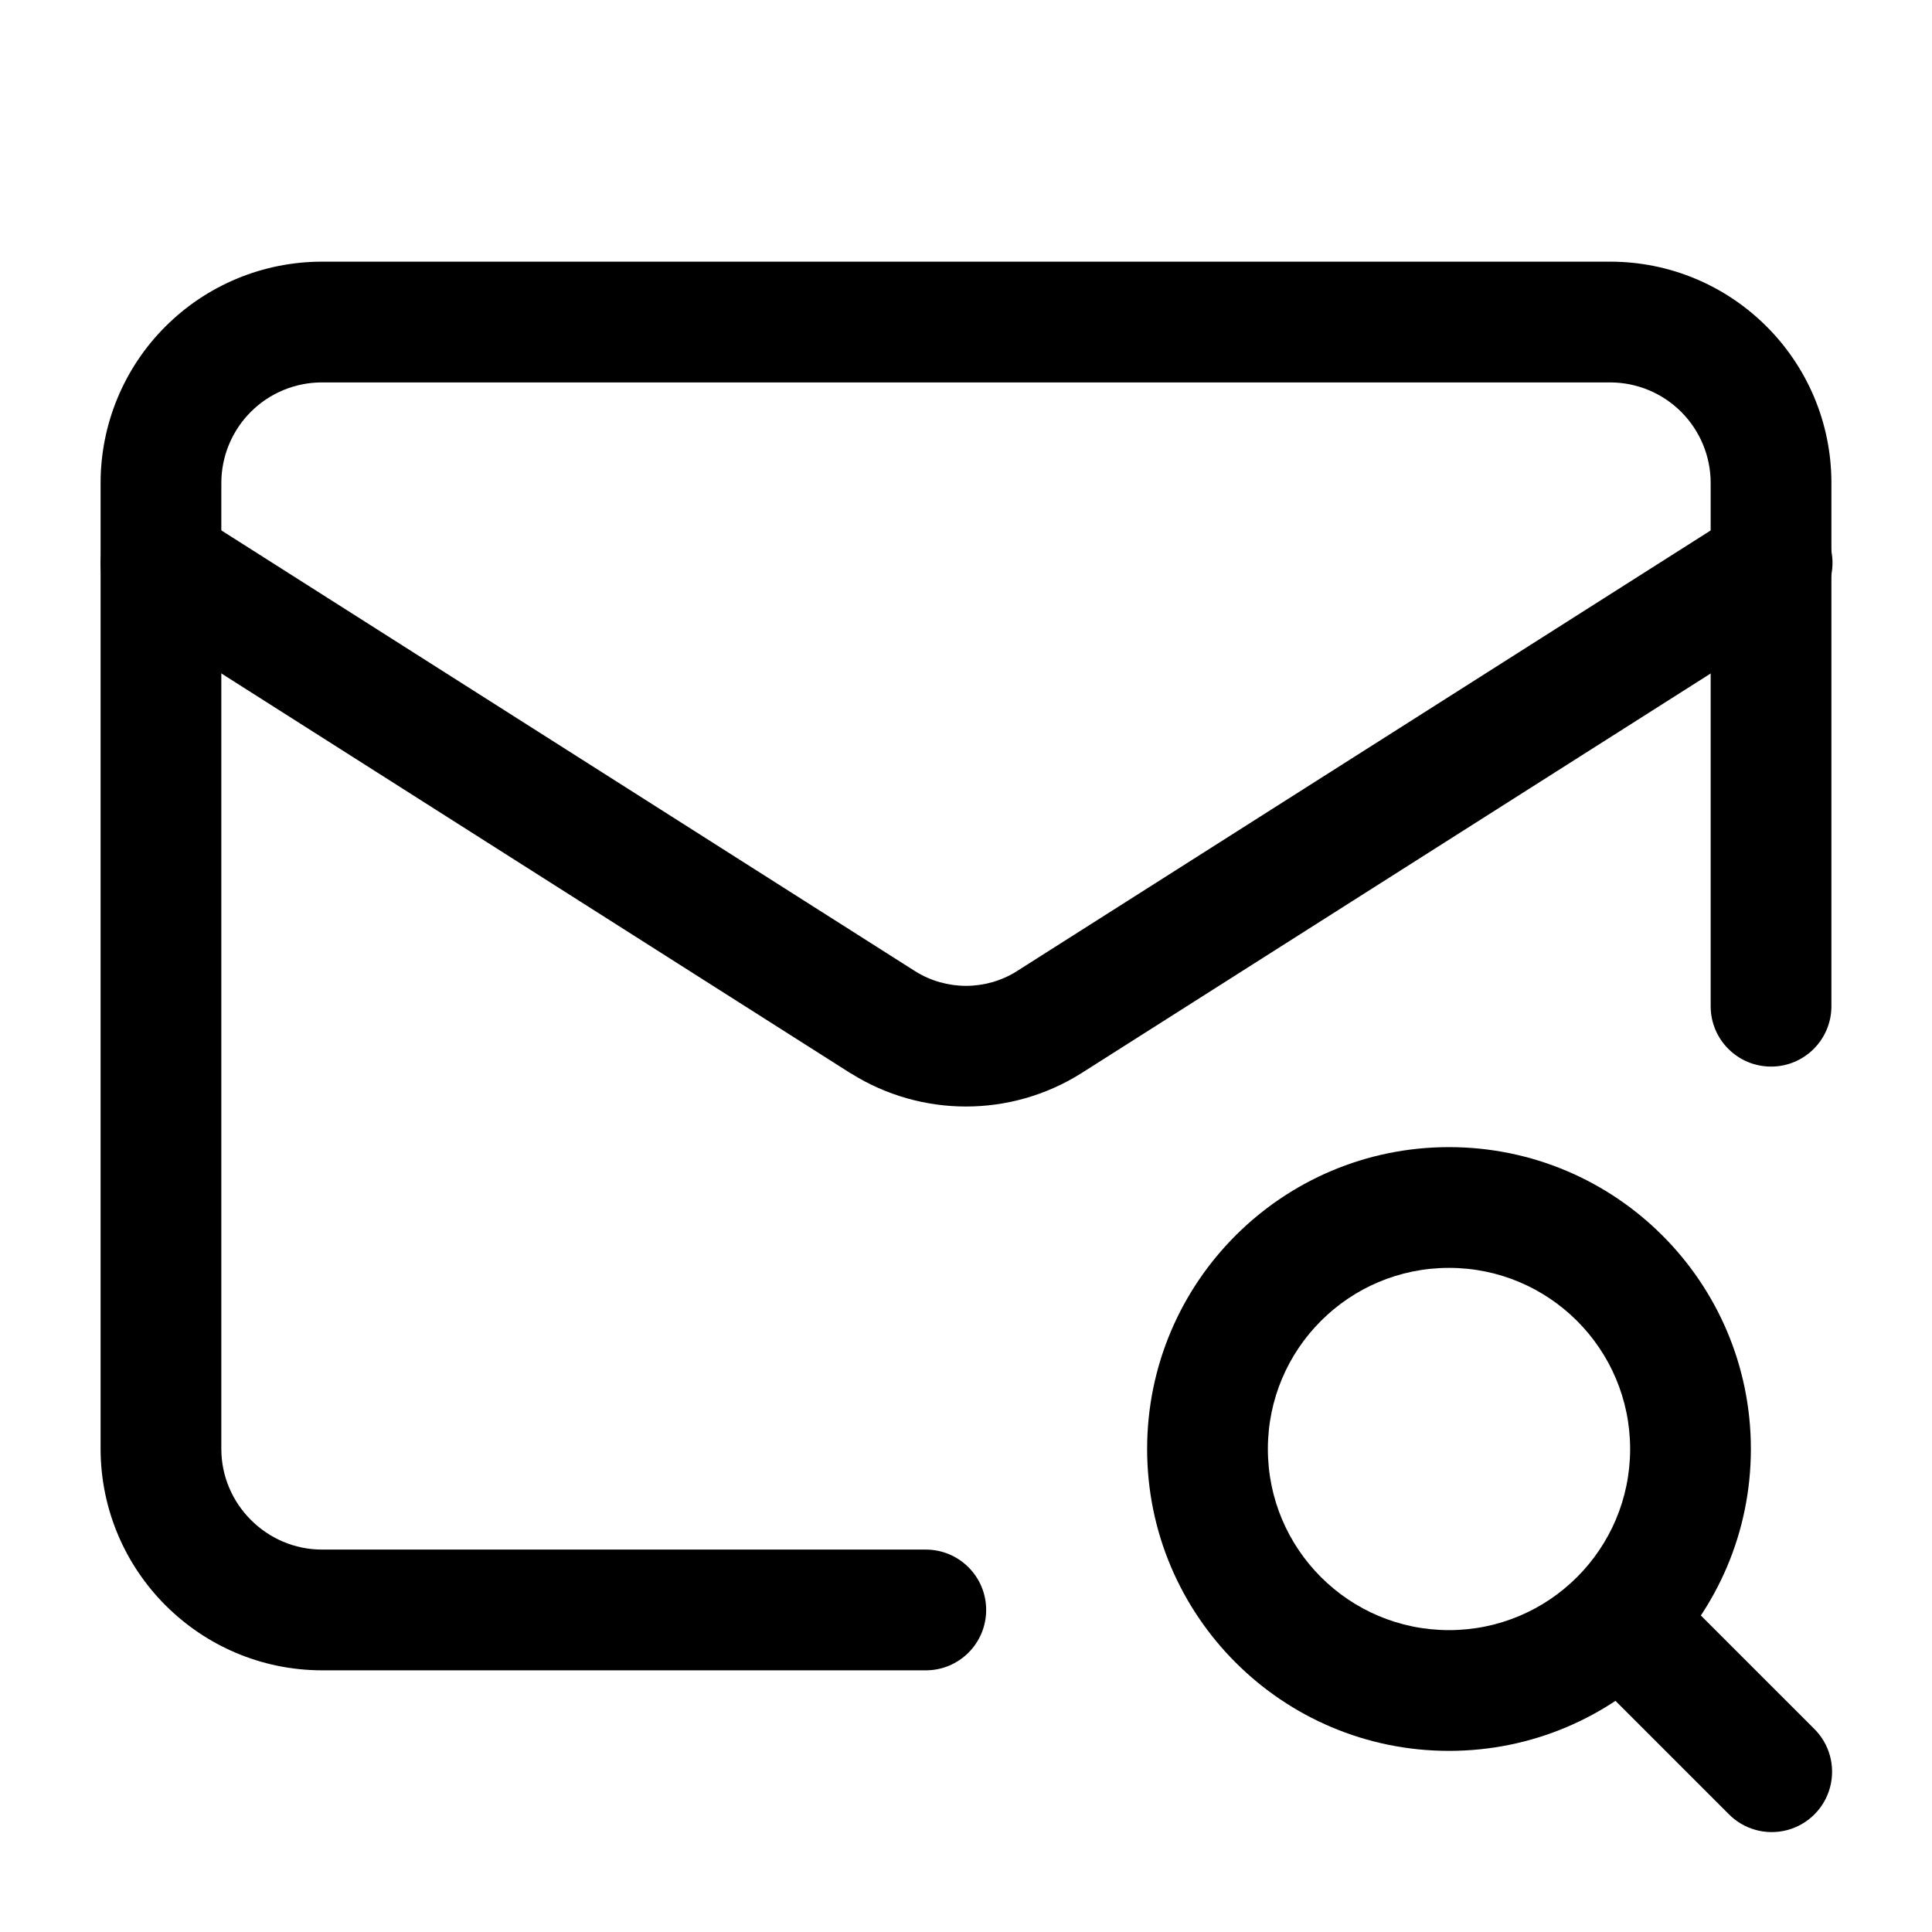
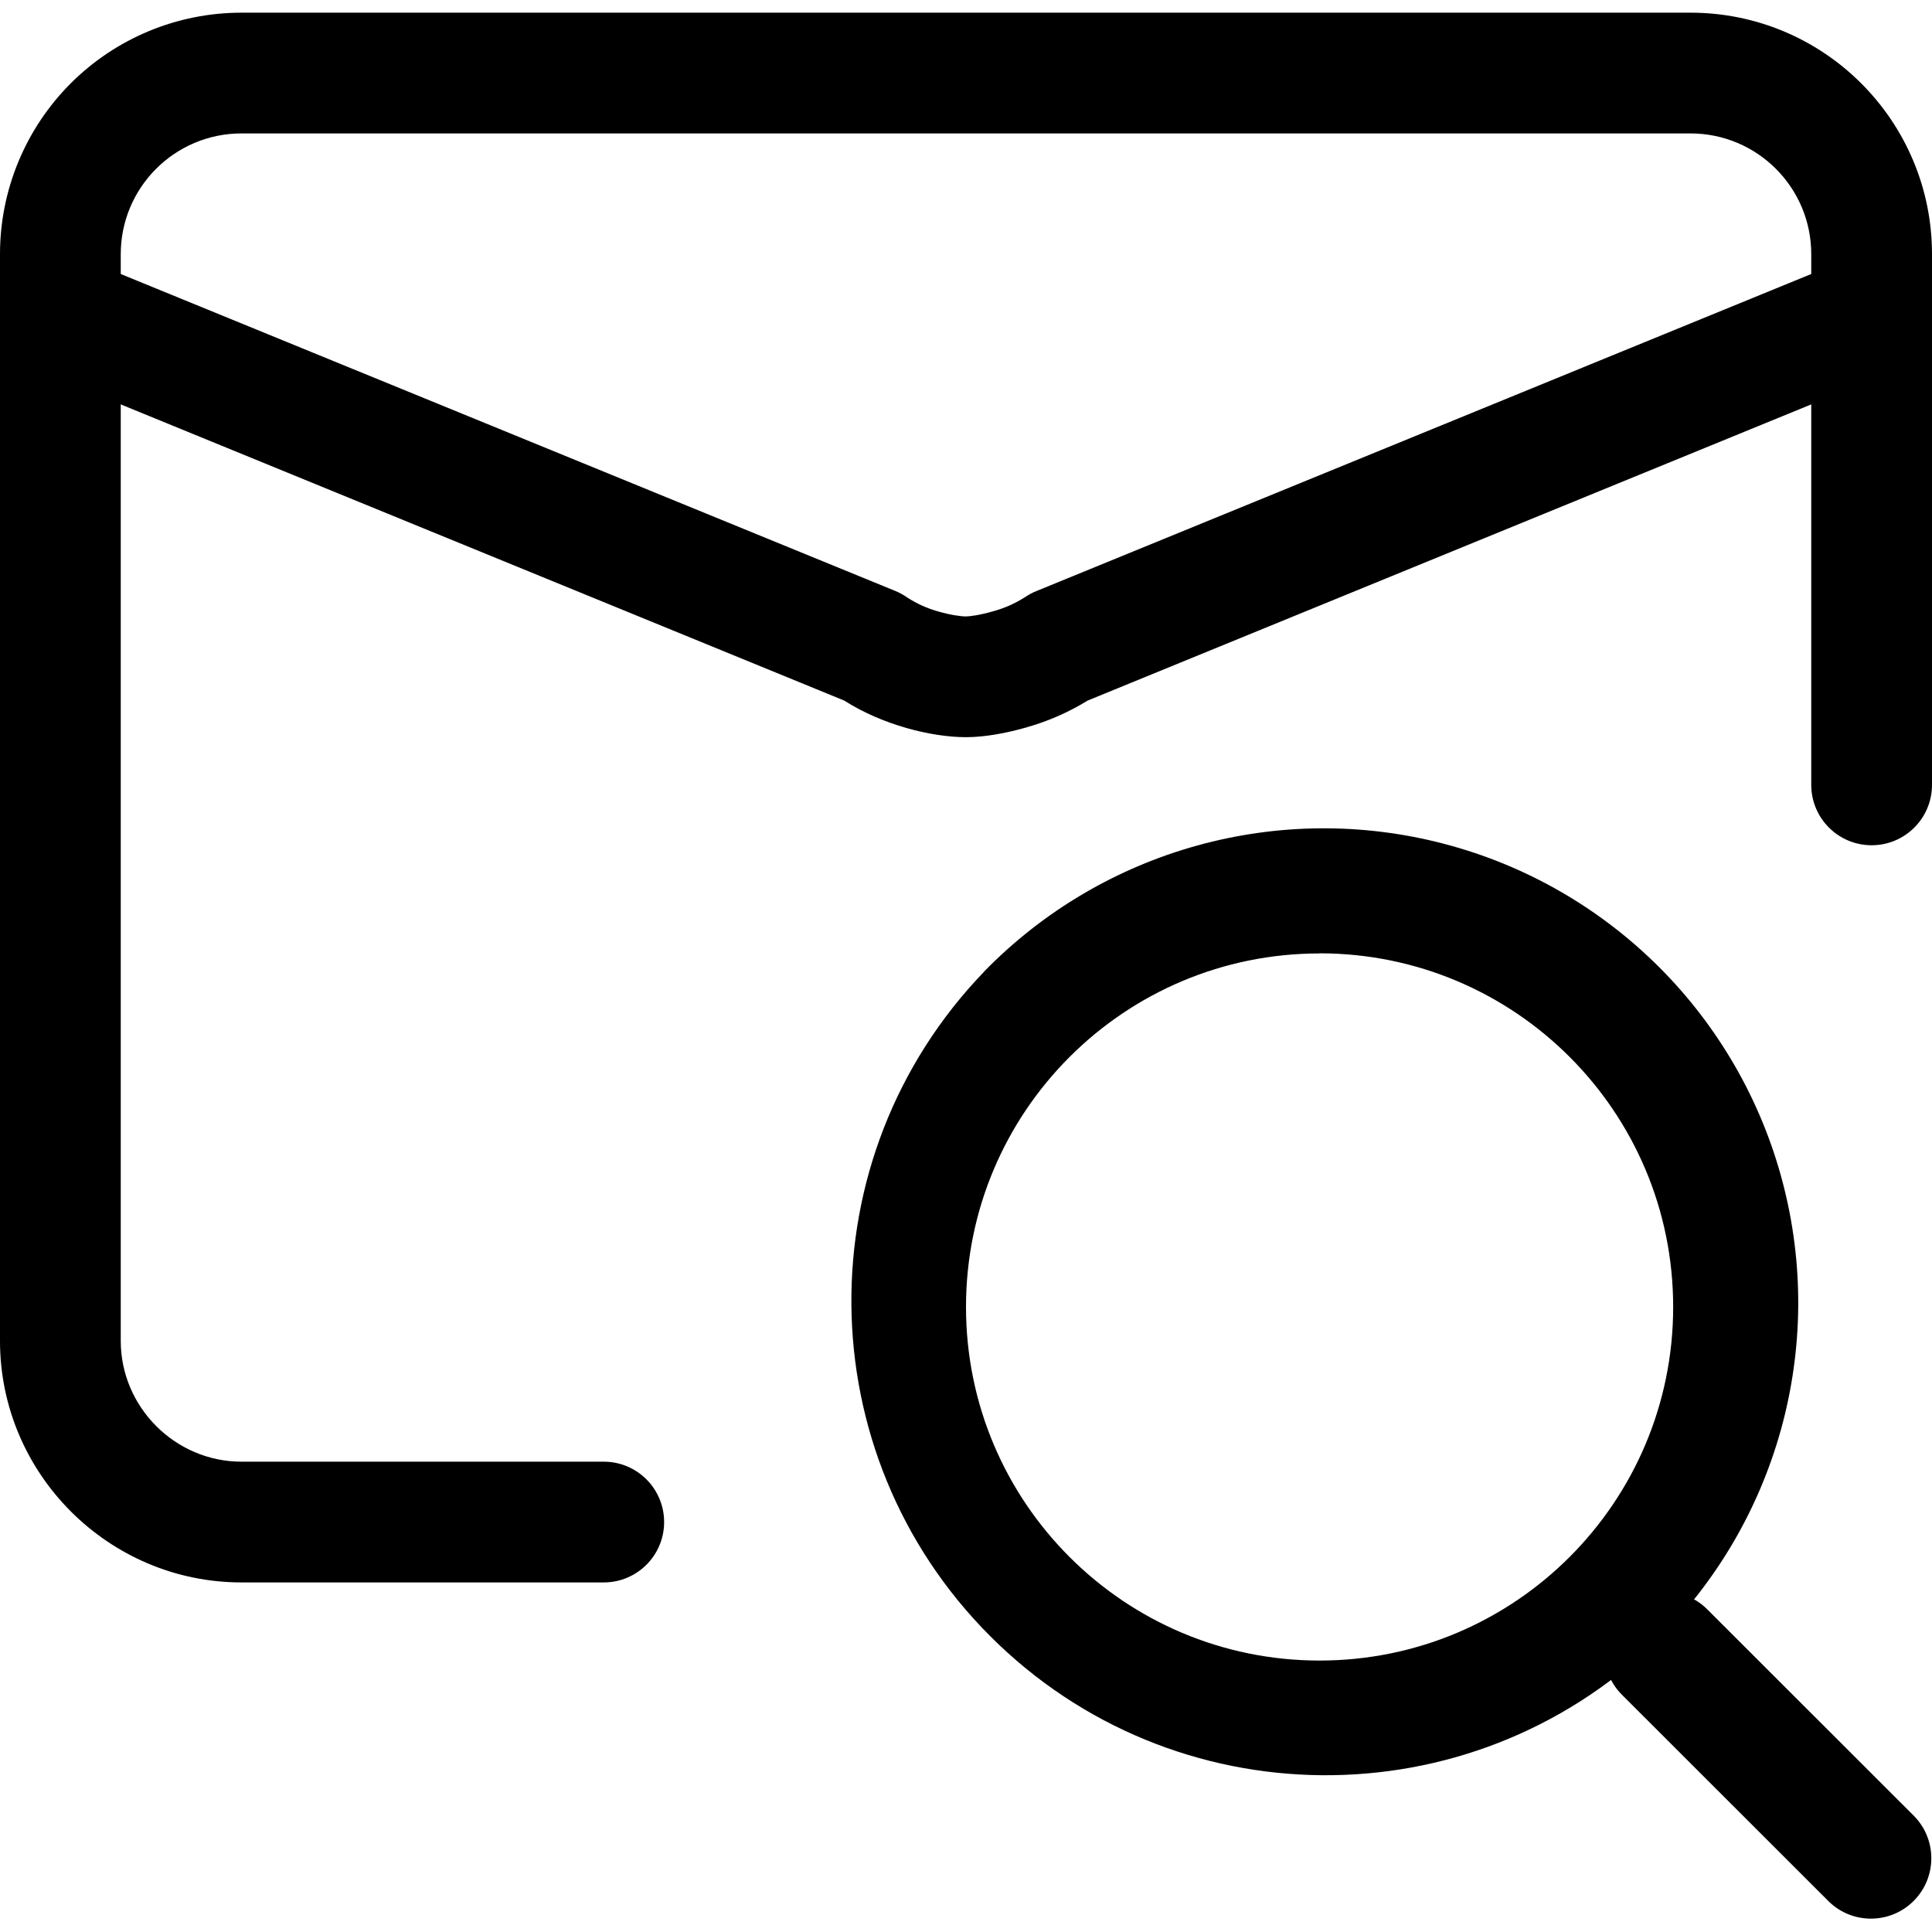
<svg xmlns="http://www.w3.org/2000/svg" width="16" height="16" fill="currentColor">
-   <path d="M1.37 2.704c.344-.344.81-.537 1.297-.537h10.666A1.833 1.833 0 0115.167 4v4.333a.5.5 0 01-1 0V4a.833.833 0 00-.834-.833H2.667A.833.833 0 001.833 4v8c0 .457.376.833.834.833h5a.5.5 0 010 1h-5A1.837 1.837 0 01.833 12V4c0-.486.193-.953.537-1.296z" />
-   <path d="M.911 4.399a.5.5 0 01.69-.154L7.58 8.044a.793.793 0 00.84 0l.001-.001L14.4 4.245a.5.5 0 11.536.844L8.952 8.89a1.793 1.793 0 01-1.904 0l-.003-.001-5.98-3.8a.5.5 0 01-.154-.69zM12 10.5a1.5 1.5 0 100 3 1.5 1.5 0 000-3zM9.5 12a2.5 2.5 0 115 0 2.5 2.5 0 01-5 0z" />
-   <path d="M13.313 13.313a.5.5 0 01.707 0l1 1a.5.5 0 11-.707.707l-1-1a.5.5 0 010-.707z" />
+   <path d="M.586.69A2 2 0 012 .105h12a2 2 0 012 2V6.5a.5.5 0 01-1 0V2.105a1 1 0 00-1-1H2a1 1 0 00-1 1v9c0 .548.451 1 1 1h3a.5.5 0 010 1H2c-1.101 0-2-.9-2-2v-9A2 2 0 01.586.69z" />
+   <path d="M.037 2.415a.5.5 0 01.652-.273l6.728 2.753a.5.5 0 01.096.053.925.925 0 00.254.115c.103.03.19.042.233.042.028 0 .113-.01.226-.043a.95.95 0 00.26-.115.5.5 0 01.097-.052l6.728-2.753a.5.5 0 11.378.925L9.007 5.802a1.994 1.994 0 01-.5.22c-.17.05-.355.083-.507.083-.285 0-.692-.101-1.008-.303L.311 3.067a.5.5 0 01-.274-.652zM8.15 8.046a3.929 3.929 0 115.556 5.556 3.929 3.929 0 01-5.555-5.556zm2.778-.15a2.928 2.928 0 100 5.856 2.928 2.928 0 000-5.857z" />
+   <path d="M13.432 13.328a.5.5 0 01.707 0l1.715 1.714a.5.5 0 01-.707.707l-1.715-1.714a.5.5 0 010-.707z" />
</svg>
